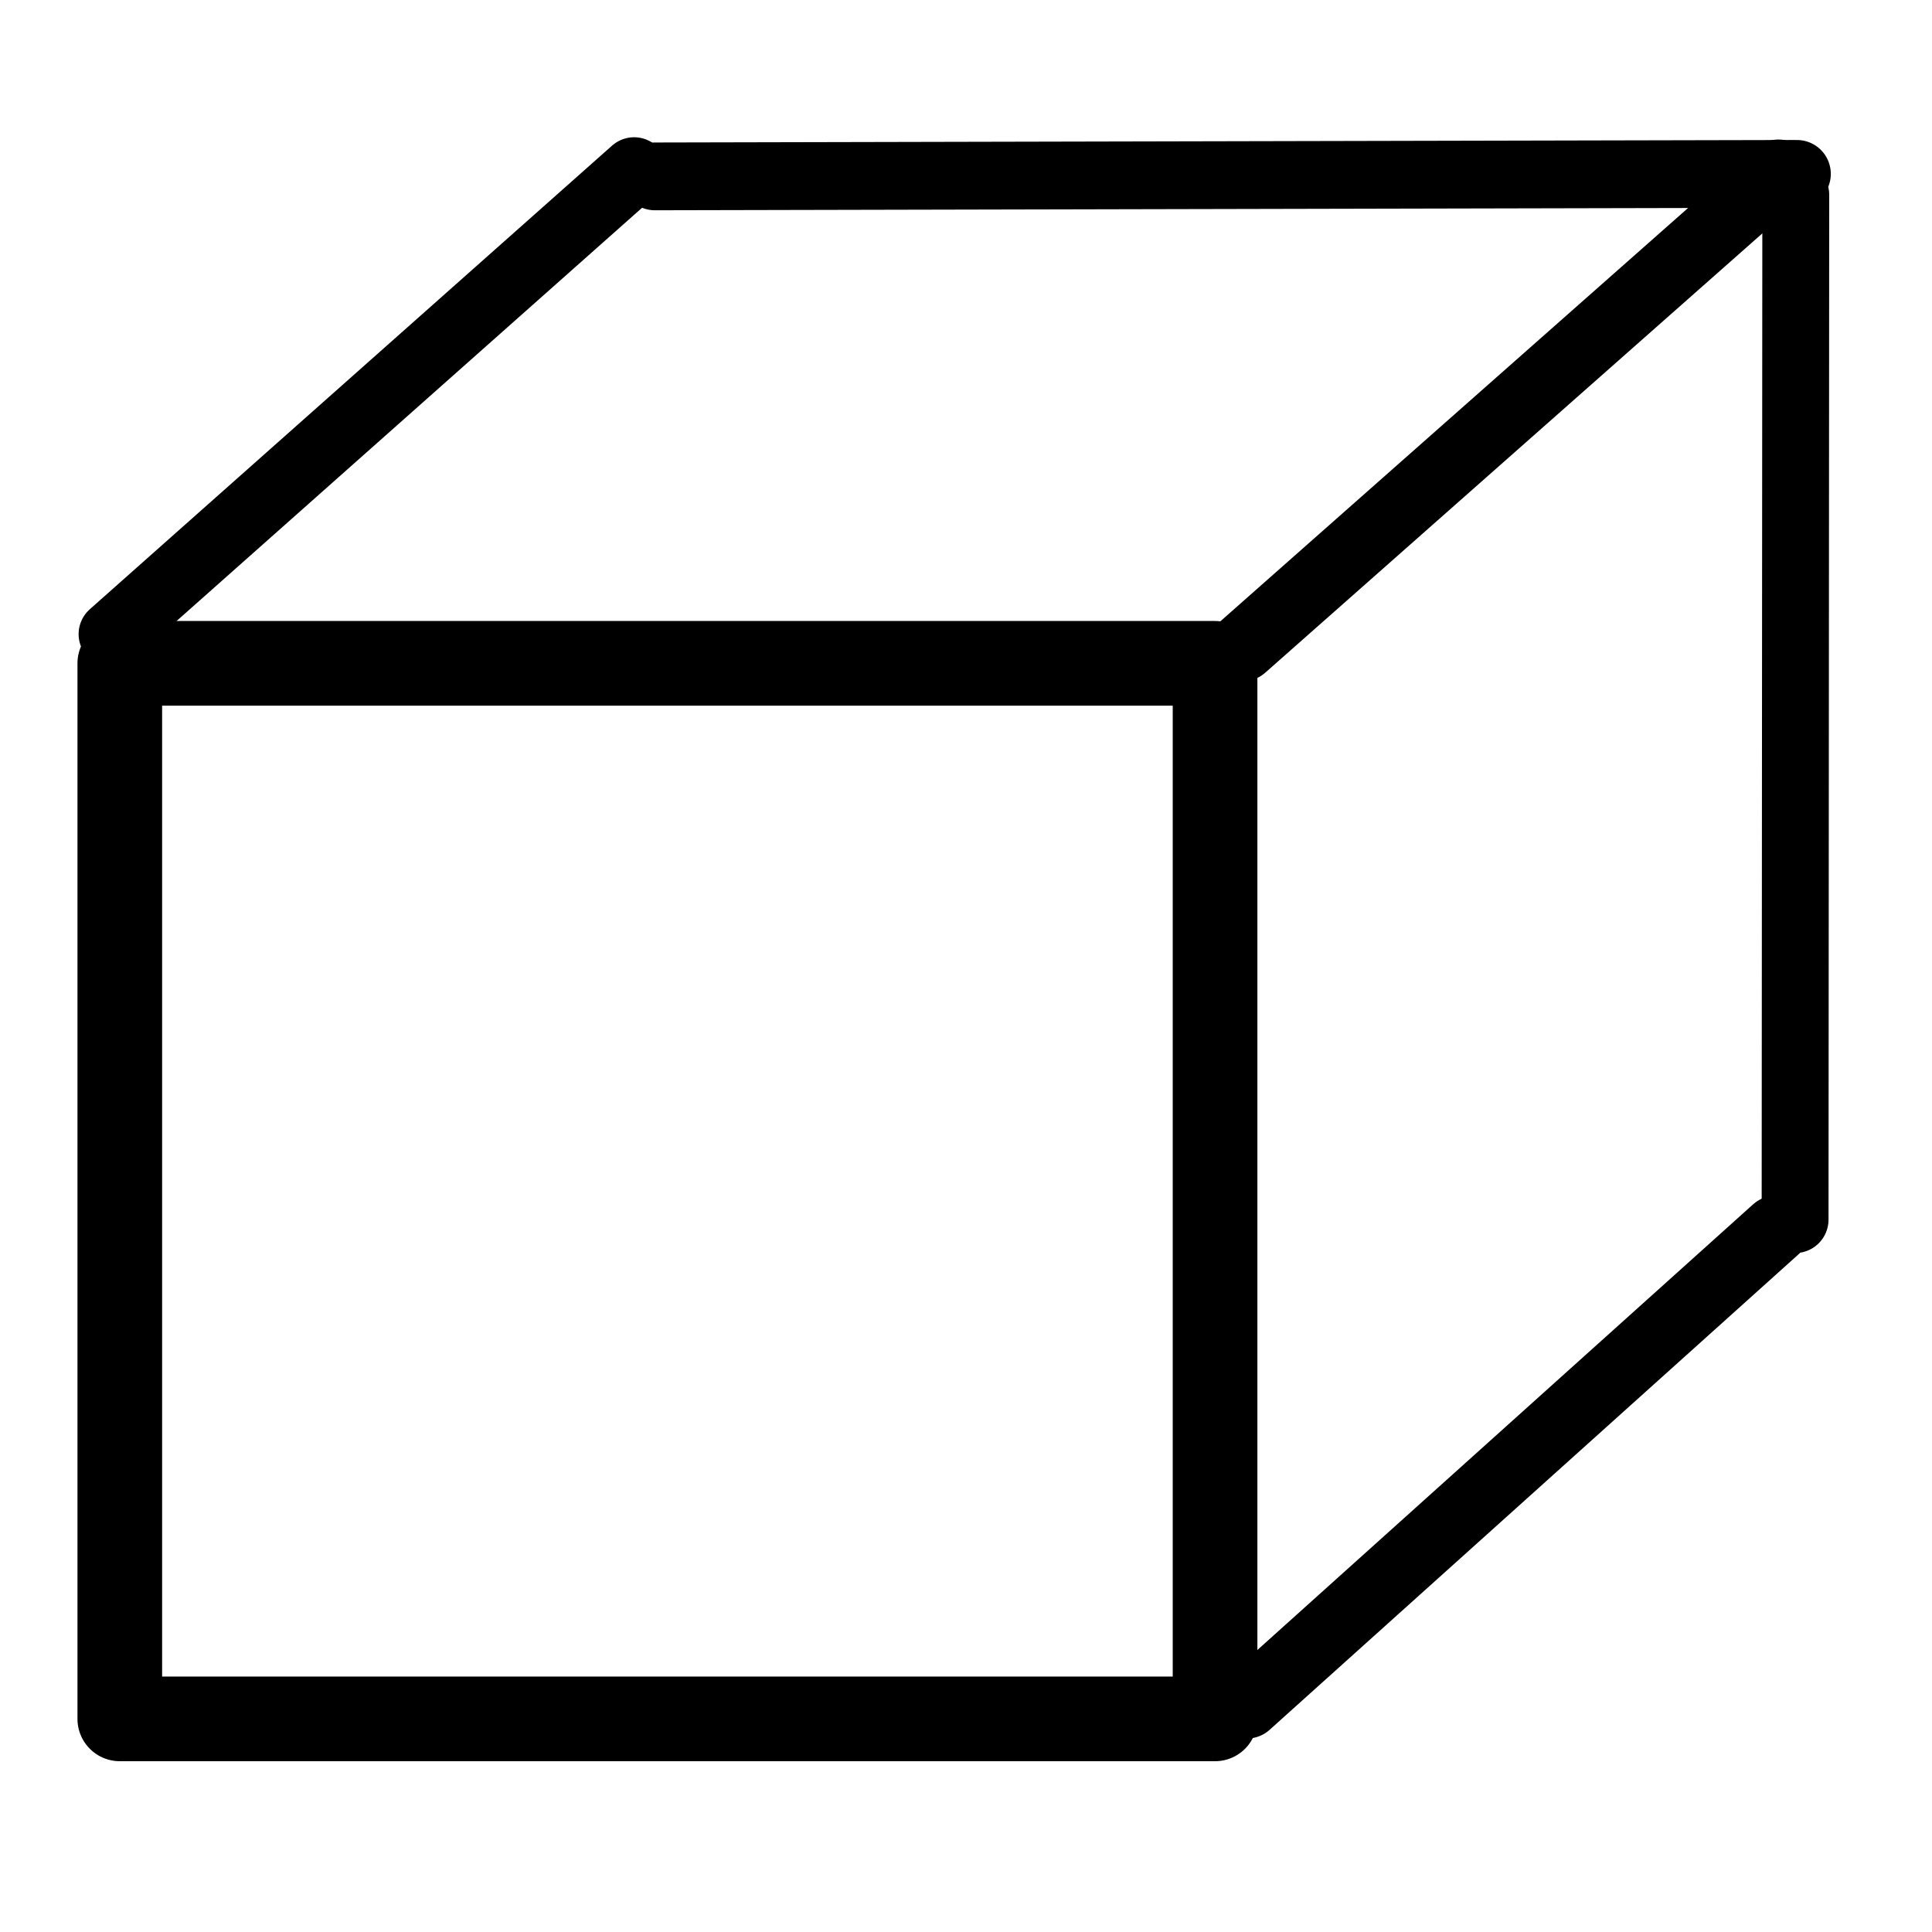
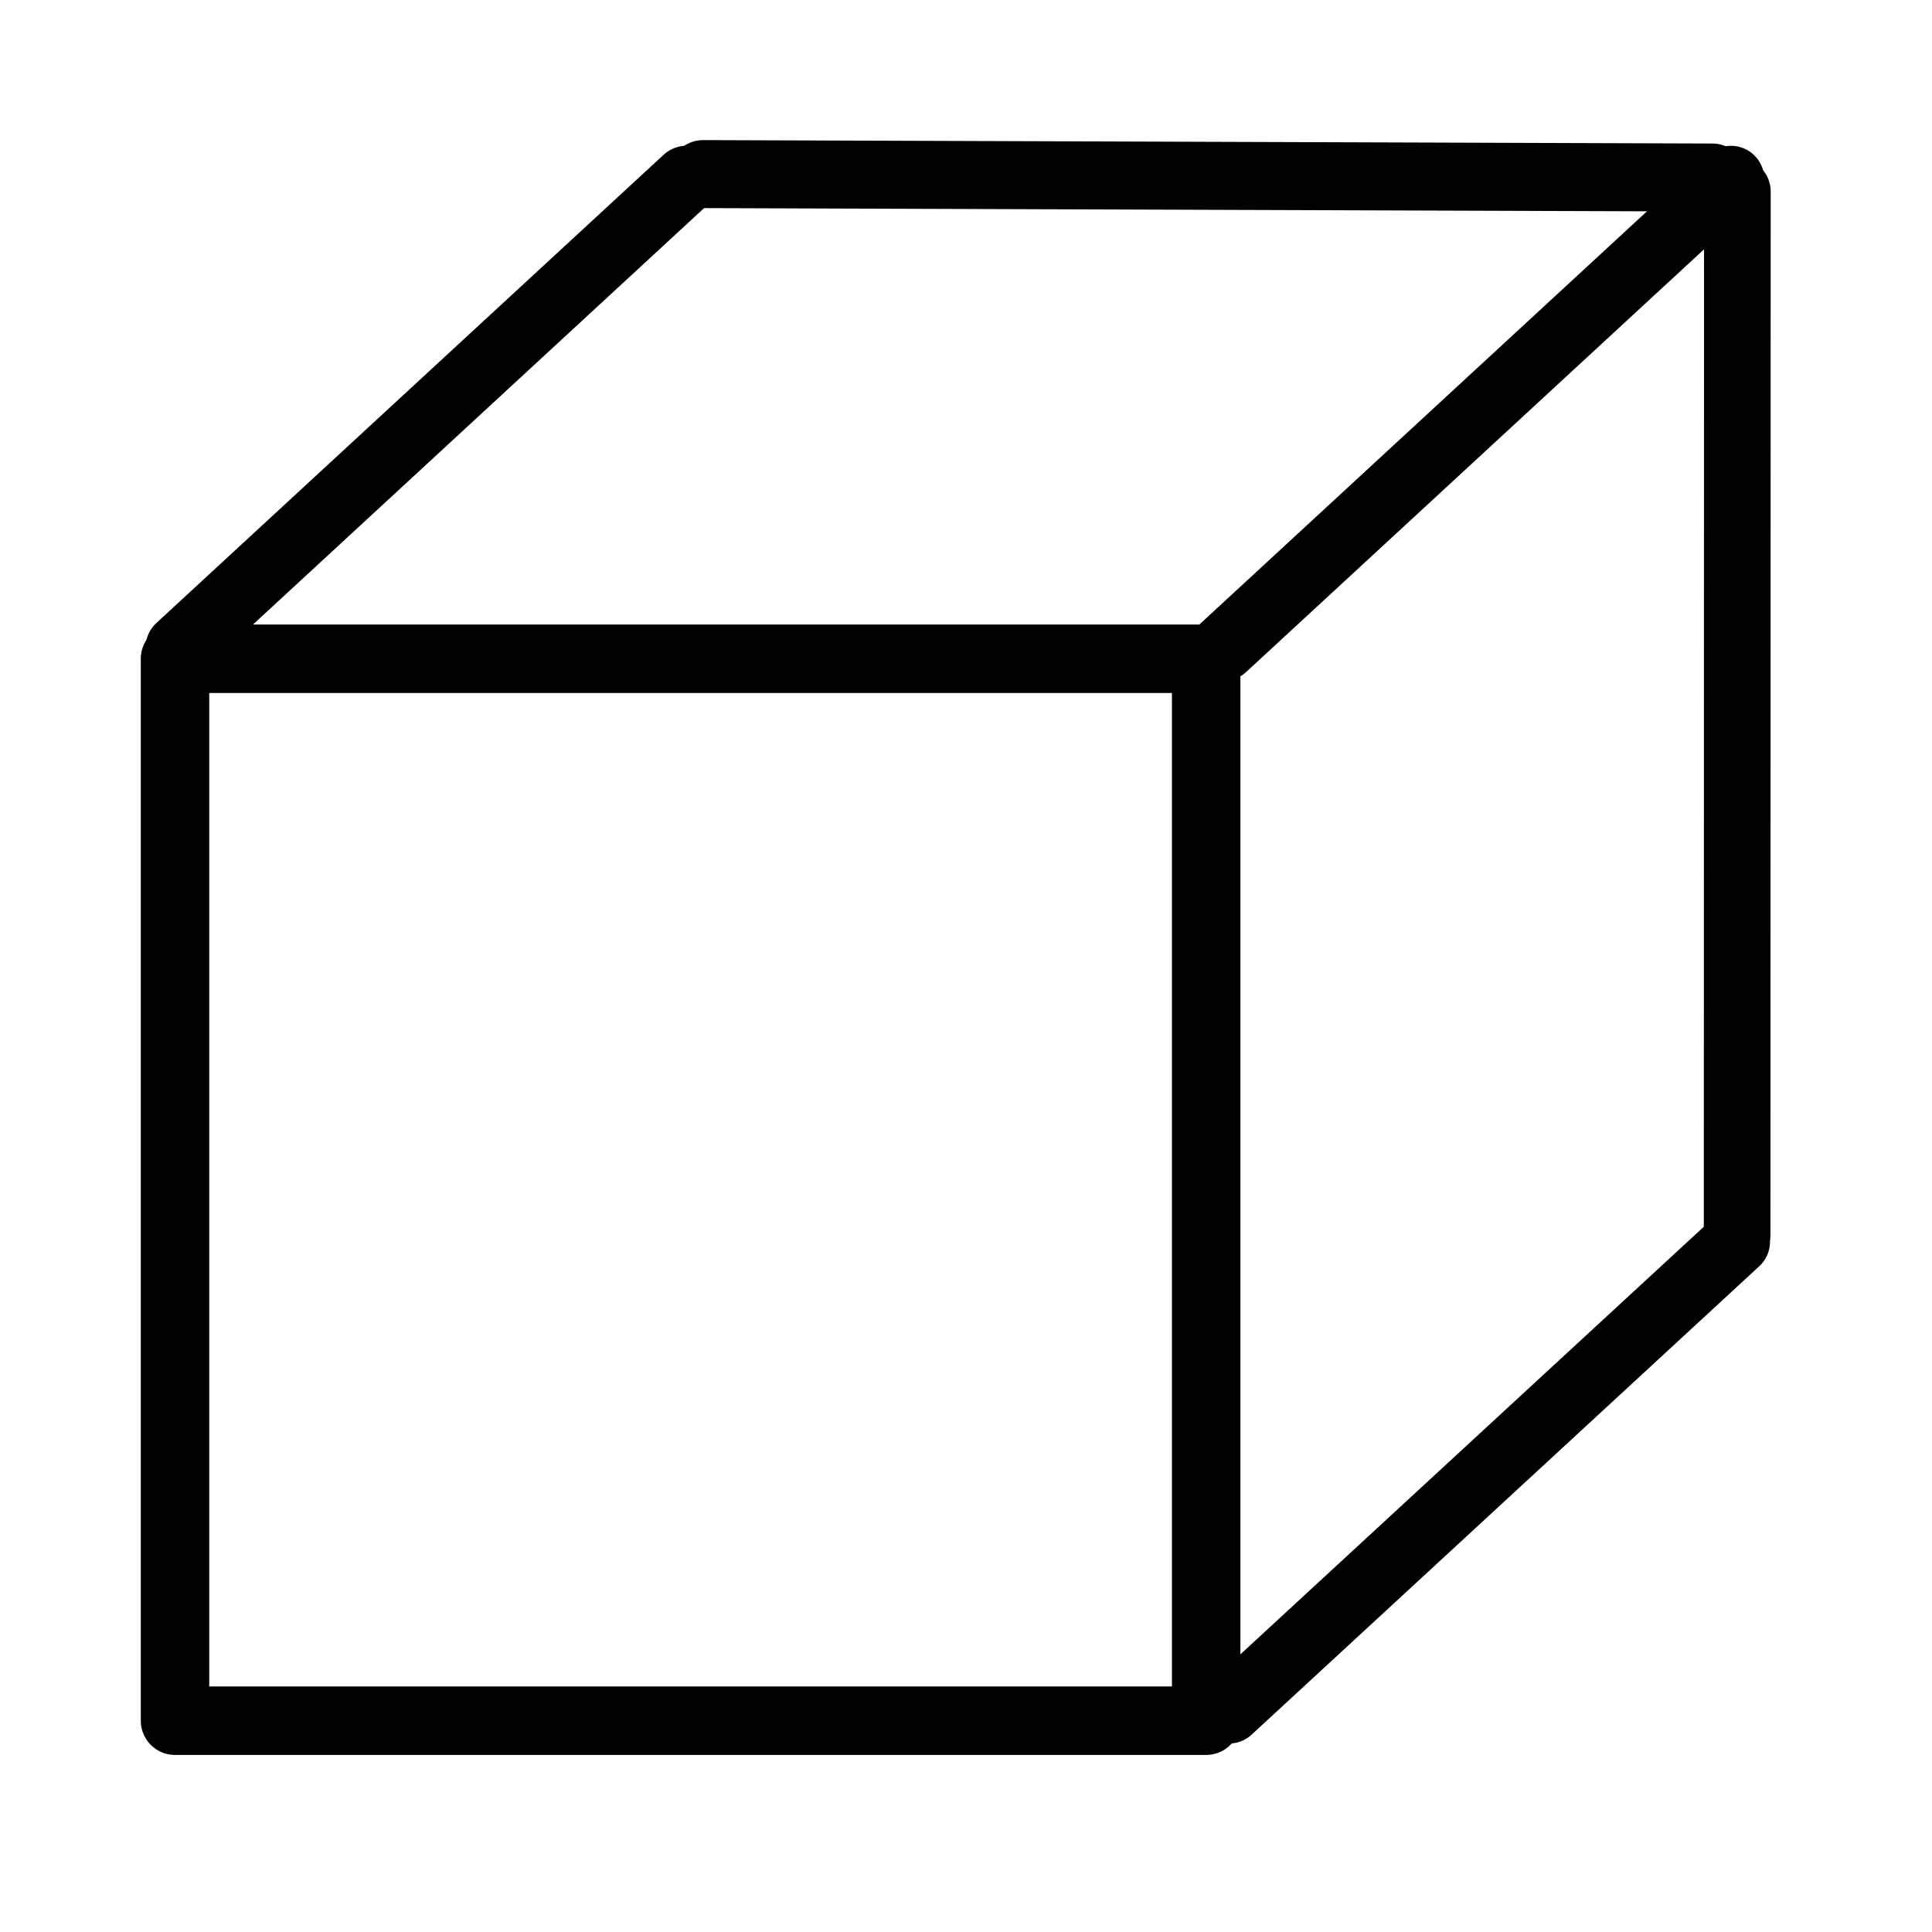
<svg xmlns="http://www.w3.org/2000/svg" xmlns:ns2="http://www.openswatchbook.org/uri/2009/osb" xmlns:xlink="http://www.w3.org/1999/xlink" width="32" height="32" viewBox="0 0 8.467 8.467" version="1.1" id="svg5" xml:space="preserve">
  <defs id="defs2">
    <filter style="color-interpolation-filters:sRGB" id="filter2608" x="-0.021" y="-0.045" width="1.043" height="1.15">
      <feFlood flood-opacity="0.306" flood-color="rgb(88,88,88)" result="flood" id="feFlood2598" />
      <feComposite in="flood" in2="SourceGraphic" operator="in" result="composite1" id="feComposite2600" />
      <feGaussianBlur in="composite1" stdDeviation="3" result="blur" id="feGaussianBlur2602" />
      <feOffset dx="0" dy="9.377" result="offset" id="feOffset2604" />
      <feComposite in="SourceGraphic" in2="offset" operator="over" result="composite2" id="feComposite2606" />
    </filter>
    <linearGradient id="linearGradient840">
      <stop id="stop836" offset="0" style="stop-color:#cd9ef7;stop-opacity:1" />
      <stop id="stop838" offset="1" style="stop-color:#a56de2;stop-opacity:1" />
    </linearGradient>
    <linearGradient id="linearGradient4564">
      <stop offset="0" style="stop-color:#ffffff;stop-opacity:1" id="stop4566" />
      <stop offset="0.493" style="stop-color:#ffffff;stop-opacity:0.235" id="stop4568" />
      <stop offset="0.501" style="stop-color:#ffffff;stop-opacity:0.157" id="stop4570" />
      <stop offset="1" style="stop-color:#ffffff;stop-opacity:0.392" id="stop4572" />
    </linearGradient>
    <linearGradient x1="71.204" y1="18.516" x2="71.204" y2="38.582" id="linearGradient4338-5-6" xlink:href="#linearGradient4564" gradientUnits="userSpaceOnUse" gradientTransform="matrix(-0.00630901,-0.285816,-0.285816,0.00630901,13.03869,24.4119)" />
    <linearGradient id="linearGradient4526" ns2:paint="solid">
      <stop style="stop-color:#ffffff;stop-opacity:1;" offset="0" id="stop4528" />
    </linearGradient>
    <radialGradient cx="24.837" cy="36.421" r="15.645" fx="24.837" fy="36.421" id="radialGradient3030" xlink:href="#linearGradient8662-7" gradientUnits="userSpaceOnUse" gradientTransform="matrix(1,0,0,0.536723,0,16.87306)" />
    <linearGradient id="linearGradient8662-7">
      <stop id="stop8664-0" style="stop-color:#000000;stop-opacity:1" offset="0" />
      <stop id="stop8666-1" style="stop-color:#000000;stop-opacity:0" offset="1" />
    </linearGradient>
    <linearGradient gradientUnits="userSpaceOnUse" y2="45.304" x2="38.329" y1="7.693" x1="38.329" id="linearGradient842" xlink:href="#linearGradient840" gradientTransform="matrix(-0.00390172,-0.1767591,-0.1767591,0.00390172,8.954381,8.107201)" />
    <filter style="color-interpolation-filters:sRGB" id="filter794" x="-0.062" y="-0.062" width="1.124" height="1.124">
      <feFlood flood-opacity="0.192" flood-color="rgb(0,0,0)" result="flood" id="feFlood784" />
      <feComposite in="flood" in2="SourceGraphic" operator="in" result="composite1" id="feComposite786" />
      <feGaussianBlur in="composite1" stdDeviation="0.5" result="blur" id="feGaussianBlur788" />
      <feOffset dx="1" dy="1" result="offset" id="feOffset790" />
      <feComposite in="SourceGraphic" in2="offset" operator="over" result="composite2" id="feComposite792" />
    </filter>
    <linearGradient id="linearGradient8171">
      <stop style="stop-color: rgb(187, 189, 186); stop-opacity: 1;" offset="0" id="stop8173" />
      <stop style="stop-color: rgb(112, 116, 110); stop-opacity: 1;" offset="1" id="stop8175" />
    </linearGradient>
    <linearGradient id="linearGradient2224">
      <stop style="stop-color: rgb(124, 124, 124); stop-opacity: 1;" offset="0" id="stop2226" />
      <stop style="stop-color: rgb(184, 184, 184); stop-opacity: 1;" offset="1" id="stop2228" />
    </linearGradient>
    <linearGradient id="linearGradient7648" gradientUnits="userSpaceOnUse" x1="21.933" y1="24.627" x2="21.933" y2="7.109" style="stroke-width:1.217;stroke-miterlimit:4;stroke-dasharray:none">
      <stop offset="0" style="stop-color: rgb(133, 149, 188); stop-opacity: 1;" id="stop7650" />
      <stop offset="1" style="stop-color: rgb(4, 26, 59); stop-opacity: 1;" id="stop7652" />
    </linearGradient>
    <linearGradient id="linearGradient2392">
      <stop id="stop2394" offset="0" style="stop-color: rgb(113, 91, 38); stop-opacity: 1;" />
      <stop id="stop2396" offset="1" style="stop-color: rgb(49, 39, 16); stop-opacity: 1;" />
    </linearGradient>
    <linearGradient style="stroke-width:1.217;stroke-miterlimit:4;stroke-dasharray:none" y2="36.033" x2="31.081" y1="3.732" x1="12.487" gradientUnits="userSpaceOnUse" id="aigrd1">
      <stop id="stop16177" style="stop-color: rgb(210, 210, 210); stroke-dasharray: none; stroke-miterlimit: 4; stroke-width: 1.217;" offset="0" />
      <stop id="stop16179" style="stop-color: rgb(237, 237, 237); stroke-dasharray: none; stroke-miterlimit: 4; stroke-width: 1.217;" offset="1" />
    </linearGradient>
    <linearGradient style="stroke-width:1.217;stroke-miterlimit:4;stroke-dasharray:none" y2="22.577" x2="21.917" y1="30.341" x1="21.877" gradientUnits="userSpaceOnUse" id="aigrd2">
      <stop id="stop16184" style="stop-color: rgb(94, 79, 7); stop-opacity: 1;" offset="0" />
      <stop id="stop16186" style="stop-color: rgb(52, 138, 49); stop-opacity: 1;" offset="1" />
    </linearGradient>
    <linearGradient style="stroke-width:1.217;stroke-miterlimit:4;stroke-dasharray:none" y2="7.109" x2="21.933" y1="24.627" x1="21.933" gradientUnits="userSpaceOnUse" id="aigrd3">
      <stop id="stop16199" style="stop-color: rgb(208, 214, 229); stroke-dasharray: none; stroke-miterlimit: 4; stroke-width: 1.217;" offset="0" />
      <stop id="stop16201" style="stop-color: rgb(9, 58, 128); stroke-dasharray: none; stroke-miterlimit: 4; stroke-width: 1.217;" offset="1" />
    </linearGradient>
    <linearGradient id="linearGradient2591">
      <stop style="stop-color:#73d216" offset="0" id="stop2593" />
      <stop style="stop-color:#4e9a06" offset="1" id="stop2595" />
    </linearGradient>
    <linearGradient id="linearGradient5048">
      <stop style="stop-color:black;stop-opacity:0;" offset="0" id="stop5050" />
      <stop id="stop5056" offset="0.5" style="stop-color:black;stop-opacity:1;" />
      <stop style="stop-color:black;stop-opacity:0;" offset="1" id="stop5052" />
    </linearGradient>
    <radialGradient xlink:href="#linearGradient8662-7" id="radialGradient4548" cx="24.307" cy="42.078" fx="24.307" fy="42.078" r="15.822" gradientTransform="matrix(1,0,0,0.284916,0,30.08928)" gradientUnits="userSpaceOnUse" />
    <linearGradient id="linearGradient15662">
      <stop style="stop-color:#ffffff;stop-opacity:1;" offset="0" id="stop15664" />
      <stop style="stop-color:#f8f8f8;stop-opacity:1;" offset="1" id="stop15666" />
    </linearGradient>
    <radialGradient gradientUnits="userSpaceOnUse" fy="64.568" fx="20.892" r="5.257" cy="64.568" cx="20.892" id="aigrd3-3">
      <stop id="stop15573" style="stop-color:#F0F0F0" offset="0" />
      <stop id="stop15575" style="stop-color:#9a9a9a;stop-opacity:1;" offset="1" />
    </radialGradient>
    <radialGradient gradientUnits="userSpaceOnUse" fy="114.568" fx="20.892" r="5.256" cy="114.568" cx="20.892" id="aigrd2-6">
      <stop id="stop15566" style="stop-color:#F0F0F0" offset="0" />
      <stop id="stop15568" style="stop-color:#9a9a9a;stop-opacity:1;" offset="1" />
    </radialGradient>
    <linearGradient id="linearGradient269">
      <stop style="stop-color:#a3a3a3;stop-opacity:1;" offset="0" id="stop270" />
      <stop style="stop-color:#4c4c4c;stop-opacity:1;" offset="1" id="stop271" />
    </linearGradient>
    <linearGradient id="linearGradient259">
      <stop style="stop-color:#fafafa;stop-opacity:1;" offset="0" id="stop260" />
      <stop style="stop-color:#bbbbbb;stop-opacity:1;" offset="1" id="stop261" />
    </linearGradient>
    <linearGradient id="linearGradient12512">
      <stop style="stop-color:#ffffff;stop-opacity:1;" offset="0" id="stop12513" />
      <stop style="stop-color:#fff520;stop-opacity:0.891;" offset="0.5" id="stop12517" />
      <stop style="stop-color:#fff300;stop-opacity:0;" offset="1" id="stop12514" />
    </linearGradient>
    <linearGradient id="linearGradient4031">
      <stop style="stop-color:#ef0909;stop-opacity:1;" offset="0" id="stop4033" />
      <stop style="stop-color:#ab0404;stop-opacity:1;" offset="1" id="stop4035" />
    </linearGradient>
    <linearGradient id="linearGradient4119">
      <stop id="stop4121" style="stop-color:#ffffff;stop-opacity:1" offset="0" />
      <stop id="stop4148" style="stop-color:#afaba5;stop-opacity:1" offset="0.54" />
      <stop id="stop4146" style="stop-color:#837874;stop-opacity:1" offset="0.62" />
      <stop id="stop4123" style="stop-color:#b4b2aa;stop-opacity:1" offset="1" />
    </linearGradient>
    <linearGradient x1="71.204" y1="15.369" x2="71.204" y2="40.496" id="linearGradient3221" xlink:href="#linearGradient4806-9" gradientUnits="userSpaceOnUse" gradientTransform="matrix(1.592071,0,0,1.592072,-54.78623,-24.2782)" />
    <linearGradient id="linearGradient4806-9">
      <stop id="stop4808-49" style="stop-color:#ffffff;stop-opacity:1" offset="0" />
      <stop id="stop4810-05" style="stop-color:#ffffff;stop-opacity:0.235" offset="0.424" />
      <stop id="stop4812-6" style="stop-color:#ffffff;stop-opacity:0.157" offset="0.821" />
      <stop id="stop4814-7" style="stop-color:#ffffff;stop-opacity:0.392" offset="1" />
    </linearGradient>
    <radialGradient cx="15.026" cy="8.626" r="20" fx="0.304" fy="8.626" id="radialGradient3228" xlink:href="#linearGradient2867-449-88-871-390-598-476-591-434-148-57-177-641-289-620-227-114-444-680-744-4-8-69-5-4-8-426-2-9-1-4-965" gradientUnits="userSpaceOnUse" gradientTransform="matrix(-6.7138023e-8,1.103308,-1.039476,-7.5994236e-8,68.90674,-0.1519488)" />
    <linearGradient id="linearGradient2867-449-88-871-390-598-476-591-434-148-57-177-641-289-620-227-114-444-680-744-4-8-69-5-4-8-426-2-9-1-4-965">
      <stop id="stop4036" style="stop-color:#f4f4f4;stop-opacity:1" offset="0" />
      <stop id="stop4040" style="stop-color:#dadada;stop-opacity:1" offset="1" />
    </linearGradient>
    <radialGradient cx="16" cy="15.377" r="0.626" fx="16" fy="15.377" id="radialGradient3139" xlink:href="#linearGradient4119" gradientUnits="userSpaceOnUse" gradientTransform="matrix(0,2.280334,-2.286523,0,95.28366,-17.01203)" />
    <radialGradient r="62.769" fy="185.297" fx="99.189" cy="185.297" cx="99.189" gradientTransform="matrix(0.3823536,7.5555777e-8,-1.8372241e-8,0.1115198,-5.925427,36.33585)" gradientUnits="userSpaceOnUse" id="radialGradient3300-8" xlink:href="#linearGradient8662-7" />
    <radialGradient r="62.769" fy="185.297" fx="99.189" cy="185.297" cx="99.189" gradientTransform="matrix(0.2549024,5.3967361e-8,-1.2248161e-8,0.07965545,6.716382,44.24067)" gradientUnits="userSpaceOnUse" id="radialGradient4192-6" xlink:href="#linearGradient8662-7" />
    <linearGradient x1="29.127" y1="19.788" x2="29.291" y2="57.567" id="linearGradient3091" xlink:href="#linearGradient3117-8" gradientUnits="userSpaceOnUse" gradientTransform="matrix(0.4937358,0,-0.00214922,0.5151843,57.78491,12.66194)" />
    <linearGradient id="linearGradient3117-8">
      <stop id="stop3119-9" style="stop-color:#ffffff;stop-opacity:1" offset="0" />
      <stop id="stop3121-9" style="stop-color:#ffffff;stop-opacity:0.235" offset="0.569" />
      <stop id="stop3123-6" style="stop-color:#ffffff;stop-opacity:0.157" offset="0.933" />
      <stop id="stop3125-3" style="stop-color:#ffffff;stop-opacity:0.392" offset="1" />
    </linearGradient>
    <linearGradient x1="24" y1="2.011" x2="24" y2="44.532" id="linearGradient3094" xlink:href="#linearGradient4171" gradientUnits="userSpaceOnUse" gradientTransform="matrix(0.4889092,0,0,0.4883983,60.38947,20.83024)" />
    <linearGradient id="linearGradient4171">
      <stop style="stop-color:#ffe16b;stop-opacity:1" offset="0" id="stop4173" />
      <stop style="stop-color:#f9c440;stop-opacity:1" offset="1" id="stop4175" />
    </linearGradient>
    <radialGradient gradientTransform="matrix(1.129412,0,0,0.1294116,1.393877,42.11439)" gradientUnits="userSpaceOnUse" xlink:href="#linearGradient8662-7" id="radialGradient2415-3" fy="4.625" fx="62.625" r="10.625" cy="4.625" cx="62.625" />
    <linearGradient id="linearGradient3811">
      <stop id="stop3813" offset="0" style="stop-color:#a40000;stop-opacity:1" />
      <stop id="stop3815" offset="1" style="stop-color:#c22f2f;stop-opacity:1" />
    </linearGradient>
    <linearGradient id="linearGradient5106">
      <stop style="stop-color:#e78181;stop-opacity:1" offset="0" id="stop5108" />
      <stop id="stop8208" offset="0.253" style="stop-color:#e15f5f;stop-opacity:1" />
      <stop style="stop-color:#c22f2f;stop-opacity:1" offset="0.683" id="stop8210" />
      <stop style="stop-color:#a40000;stop-opacity:1" offset="1" id="stop5110" />
    </linearGradient>
    <radialGradient xlink:href="#linearGradient8662-7" id="radialGradient4548-1" cx="24.307" cy="42.078" fx="24.307" fy="42.078" r="15.822" gradientTransform="matrix(1,0,0,0.284916,0,30.08928)" gradientUnits="userSpaceOnUse" />
    <radialGradient gradientUnits="userSpaceOnUse" fy="64.568" fx="20.892" r="5.257" cy="64.568" cx="20.892" id="aigrd3-3-9">
      <stop id="stop15573-2" style="stop-color:#F0F0F0" offset="0" />
      <stop id="stop15575-0" style="stop-color:#9a9a9a;stop-opacity:1;" offset="1" />
    </radialGradient>
    <radialGradient gradientUnits="userSpaceOnUse" fy="114.568" fx="20.892" r="5.256" cy="114.568" cx="20.892" id="aigrd2-6-2">
      <stop id="stop15566-3" style="stop-color:#F0F0F0" offset="0" />
      <stop id="stop15568-7" style="stop-color:#9a9a9a;stop-opacity:1;" offset="1" />
    </radialGradient>
    <radialGradient cx="15.026" cy="8.626" r="20" fx="0.304" fy="8.626" id="radialGradient3228-8" xlink:href="#linearGradient2867-449-88-871-390-598-476-591-434-148-57-177-641-289-620-227-114-444-680-744-4-8-69-5-4-8-426-2-9-1-4-965" gradientUnits="userSpaceOnUse" gradientTransform="matrix(-6.7138023e-8,1.103308,-1.039476,-7.5994236e-8,68.90674,-0.1519488)" />
    <radialGradient cx="16" cy="15.377" r="0.626" fx="16" fy="15.377" id="radialGradient3139-0" xlink:href="#linearGradient4119" gradientUnits="userSpaceOnUse" gradientTransform="matrix(0,2.280334,-2.286523,0,95.28366,-17.01203)" />
    <radialGradient r="62.769" fy="185.297" fx="99.189" cy="185.297" cx="99.189" gradientTransform="matrix(0.3823536,7.5555777e-8,-1.8372241e-8,0.1115198,-5.925427,36.33585)" gradientUnits="userSpaceOnUse" id="radialGradient3300-8-3" xlink:href="#linearGradient8662-7" />
    <radialGradient r="62.769" fy="185.297" fx="99.189" cy="185.297" cx="99.189" gradientTransform="matrix(0.2549024,5.3967361e-8,-1.2248161e-8,0.07965545,6.716382,44.24067)" gradientUnits="userSpaceOnUse" id="radialGradient4192-6-6" xlink:href="#linearGradient8662-7" />
    <radialGradient gradientTransform="matrix(1.129412,0,0,0.1294116,1.393877,42.11439)" gradientUnits="userSpaceOnUse" xlink:href="#linearGradient8662-7" id="radialGradient2415-3-6" fy="4.625" fx="62.625" r="10.625" cy="4.625" cx="62.625" />
    <clipPath clipPathUnits="userSpaceOnUse" id="clipPath1">
      <path id="path1" style="fill:#ff0000;stroke:none;stroke-width:0.984;stroke-linecap:square;stroke-dasharray:none;stroke-opacity:1;paint-order:markers stroke fill" class="powerclip" d="M 3.293,-6.658 H 20.119 V 9.719 H 3.293 Z M 6.708,1.152 V 6.111 H 11.935 V 1.152 Z" />
    </clipPath>
    <clipPath clipPathUnits="userSpaceOnUse" id="clipPath2">
      <path id="path2" style="fill:#ff0000;stroke:none;stroke-width:0.984;stroke-linecap:square;stroke-dasharray:none;stroke-opacity:1;paint-order:markers stroke fill" class="powerclip" d="M 3.293,-6.658 H 20.119 V 9.719 H 3.293 Z M 6.708,1.152 V 6.111 H 11.935 V 1.152 Z" />
    </clipPath>
-     <filter style="color-interpolation-filters:sRGB;" id="filter2" x="-0.053" y="-0.057" width="1.119" height="1.149">
-       <feFlood result="flood" in="SourceGraphic" flood-opacity="1" flood-color="rgb(170,170,170)" id="feFlood1" />
-       <feGaussianBlur result="blur" in="SourceGraphic" stdDeviation="0.1" id="feGaussianBlur1" />
-       <feOffset result="offset" in="blur" dx="0.1" dy="0.2" id="feOffset1" />
-       <feComposite result="comp1" operator="in" in="flood" in2="offset" id="feComposite1" />
-       <feComposite result="comp2" operator="over" in="SourceGraphic" in2="comp1" id="feComposite2" />
-     </filter>
  </defs>
  <g id="layer1">
-     <g id="g1">
-       <rect style="fill:none;fill-opacity:1;stroke:#000000;stroke-width:0.371;stroke-linecap:round;stroke-linejoin:round;stroke-dasharray:none;stroke-opacity:1;paint-order:markers stroke fill" id="rect4" width="4.8" height="4.626" x="0.525" y="2.907" />
-       <path style="fill:#ff0000;stroke:#000000;stroke-width:0.291;stroke-linecap:round;stroke-linejoin:round;stroke-dasharray:none;stroke-opacity:1;paint-order:stroke markers fill" d="M 0.49,2.779 C 2.779,0.747 2.779,0.747 2.779,0.747" id="path9" />
-       <path style="fill:#ff0000;stroke:#000000;stroke-width:0.297;stroke-linecap:round;stroke-linejoin:round;stroke-dasharray:none;stroke-opacity:1;paint-order:stroke markers fill" d="m 2.87,0.773 c 5.005,-0.011 5.005,-0.011 5.005,-0.011" id="path9-6" />
-       <path style="fill:#ff0000;stroke:#000000;stroke-width:0.296;stroke-linecap:round;stroke-linejoin:round;stroke-dasharray:none;stroke-opacity:1;paint-order:stroke markers fill" d="M 5.465,7.471 C 7.782,5.388 7.782,5.388 7.782,5.388" id="path13" />
-       <path style="fill:#ff0000;stroke:#000000;stroke-width:0.299;stroke-linecap:round;stroke-linejoin:round;stroke-dasharray:none;stroke-opacity:1;paint-order:stroke markers fill" d="M 5.446,2.836 C 7.794,0.761 7.794,0.761 7.794,0.761" id="path14" />
-       <path style="fill:#ff0000;stroke:#000000;stroke-width:0.293;stroke-linecap:round;stroke-linejoin:round;stroke-dasharray:none;stroke-opacity:1;paint-order:stroke markers fill" d="m 7.867,5.345 c 0.003,-4.491 0.003,-4.491 0.003,-4.491" id="path3" />
+     <g id="g1" style="stroke:#000000;stroke-opacity:1">
+       <rect style="fill:none;stroke:#000000;stroke-width:0.3;stroke-linecap:round;stroke-linejoin:round;stroke-dasharray:none;stroke-opacity:1;paint-order:markers stroke fill" id="rect5" width="4.519" height="4.654" x="0.767" y="2.887" />
+       <path style="fill:#ff0000;stroke:#000000;stroke-width:0.292;stroke-linecap:round;stroke-linejoin:round;stroke-dasharray:none;stroke-opacity:1;paint-order:stroke markers fill" d="M 5.362,2.838 C 7.586,0.785 7.586,0.785 7.586,0.785" id="path10-56" />
+       <path style="fill:#ff0000;stroke:#000000;stroke-width:0.298;stroke-linecap:round;stroke-linejoin:round;stroke-dasharray:none;stroke-opacity:1;paint-order:stroke markers fill" d="m 3.081,0.763 c 4.424,0.015 4.424,0.015 4.424,0.015" id="path10-5" />
+       <path style="fill:#ff0000;stroke:#000000;stroke-width:0.292;stroke-linecap:round;stroke-linejoin:round;stroke-dasharray:none;stroke-opacity:1;paint-order:stroke markers fill" d="M 5.386,7.495 C 7.611,5.442 7.611,5.442 7.611,5.442" id="path11" />
+       <path style="fill:#ff0000;stroke:#000000;stroke-width:0.292;stroke-linecap:round;stroke-linejoin:round;stroke-dasharray:none;stroke-opacity:1;paint-order:stroke markers fill" d="m 7.613,5.41 c 0.001,-4.571 0.001,-4.571 0.001,-4.571" id="path10-9" />
+       <path style="fill:#ff0000;stroke:#000000;stroke-width:0.292;stroke-linecap:round;stroke-linejoin:round;stroke-dasharray:none;stroke-opacity:1;paint-order:stroke markers fill" d="M 0.784,2.838 C 3.008,0.785 3.008,0.785 3.008,0.785" id="path3" />
    </g>
  </g>
</svg>
